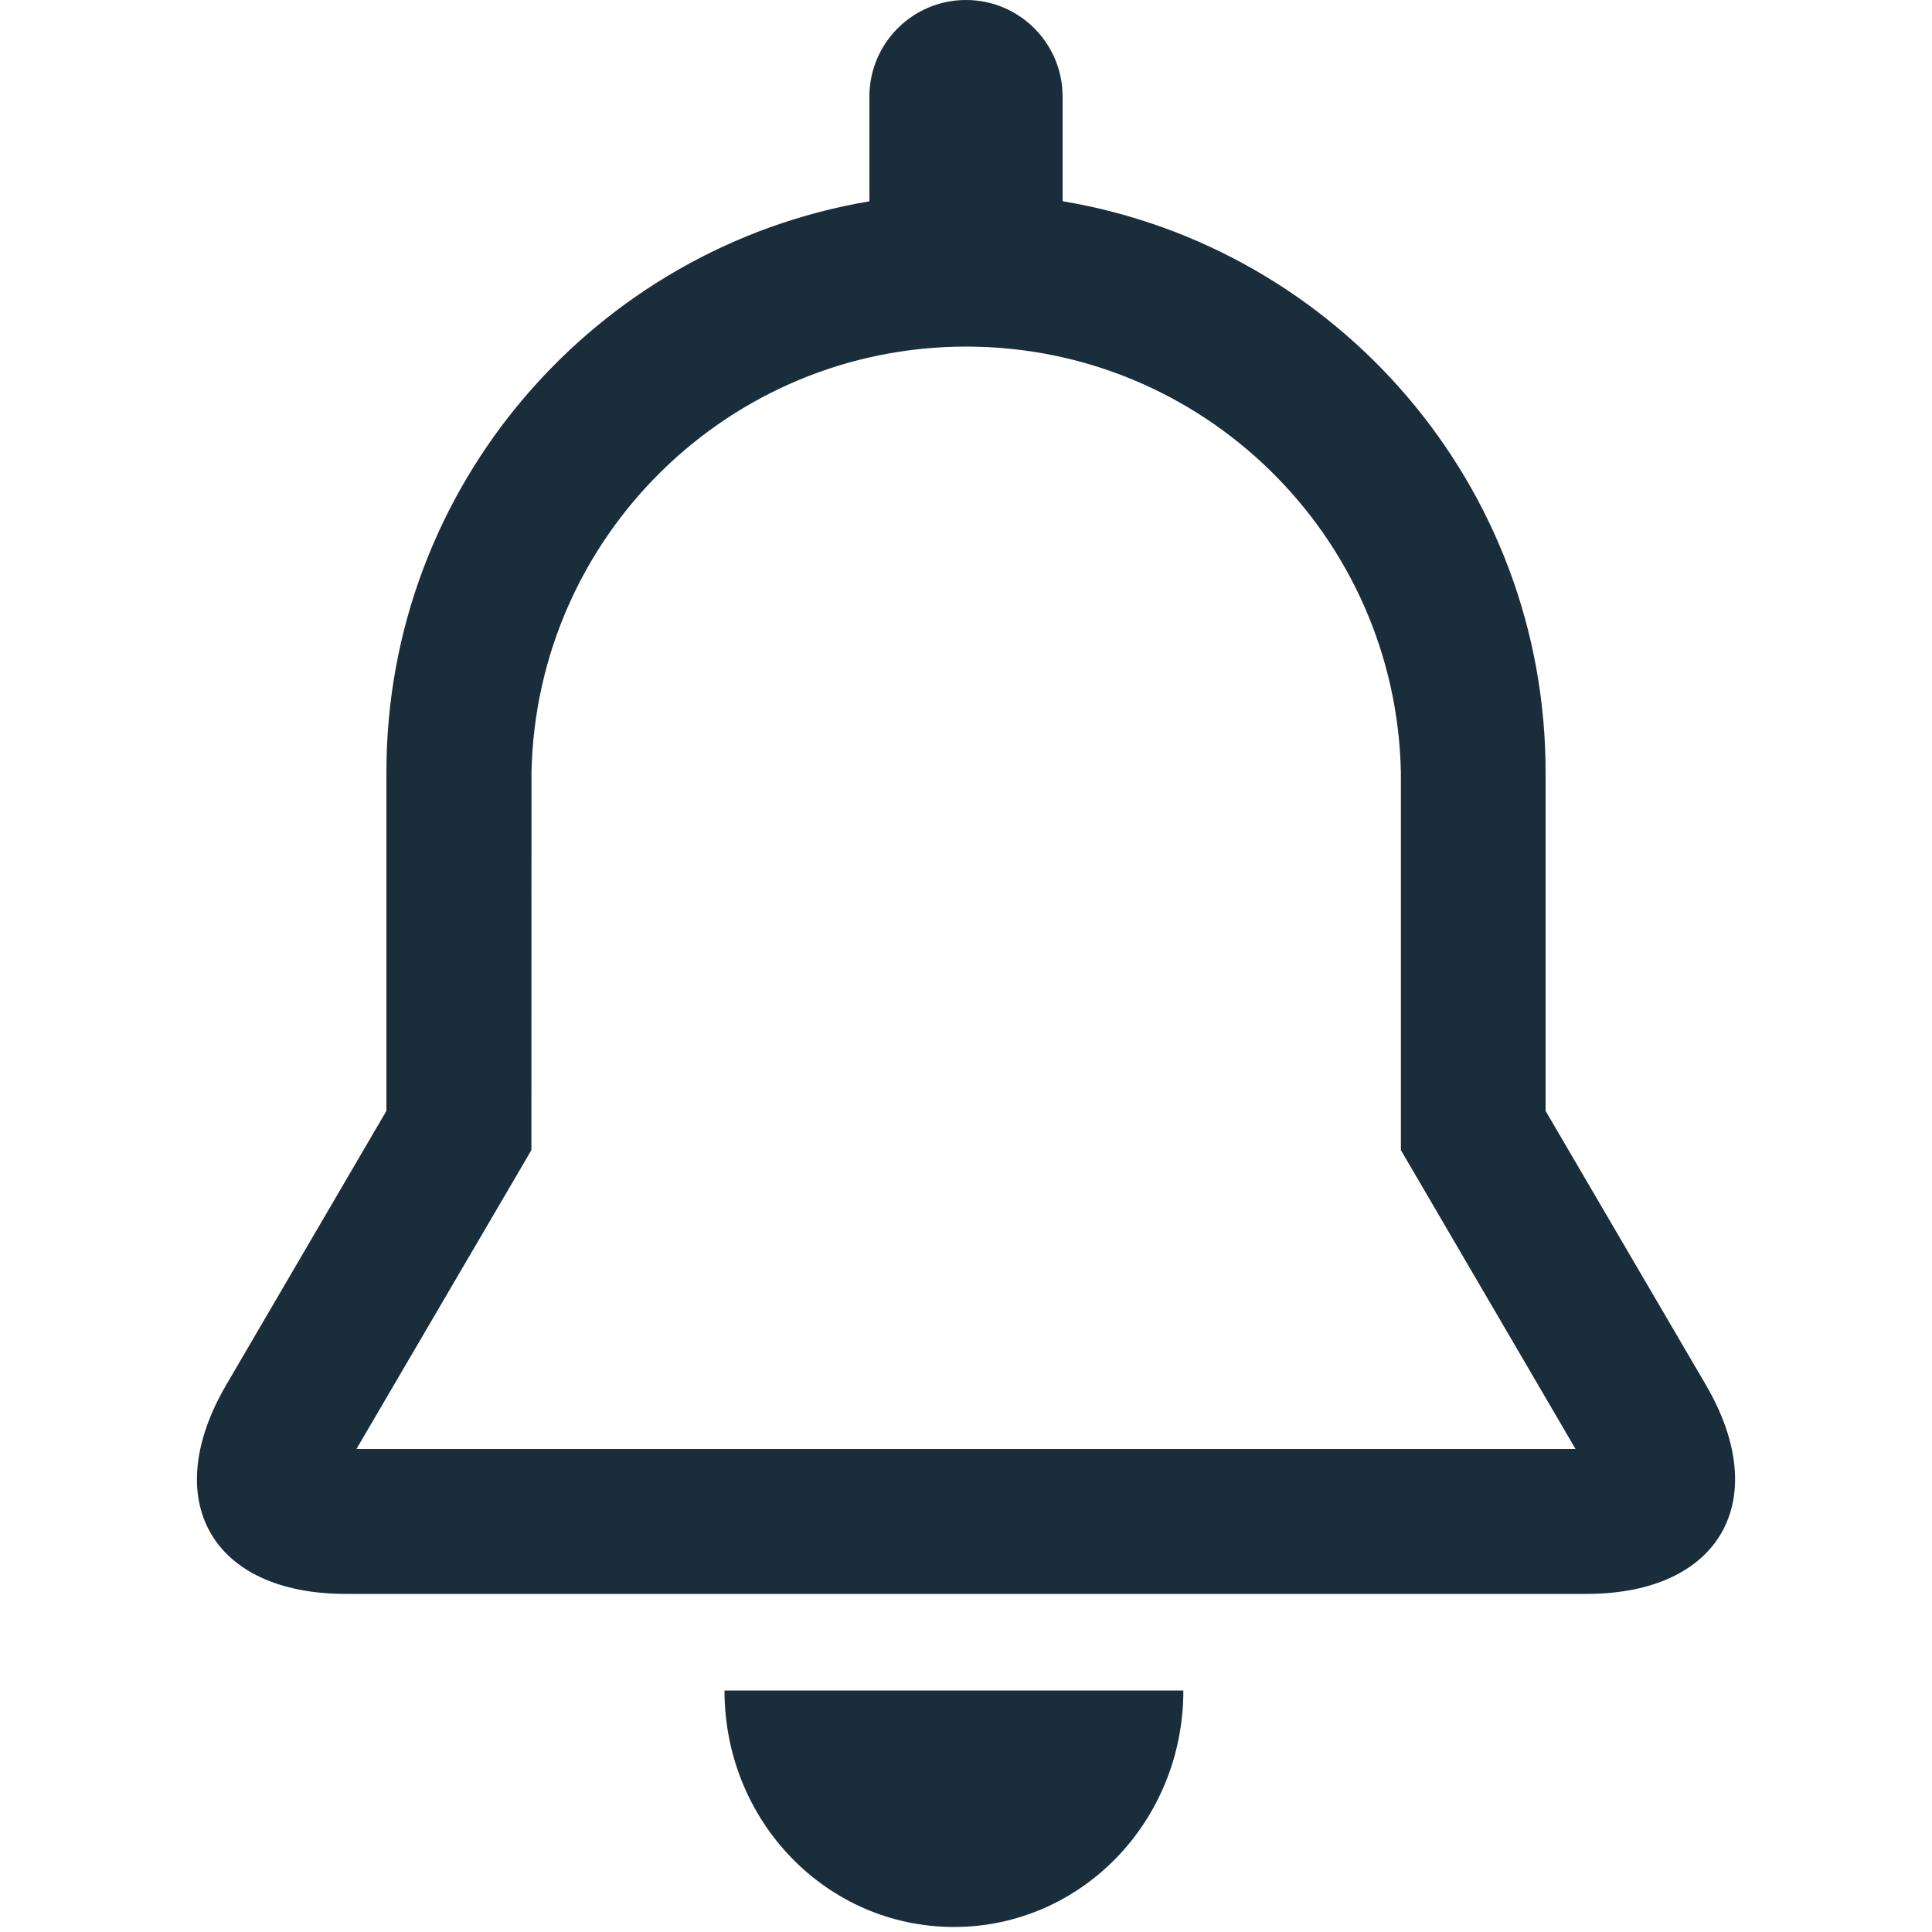
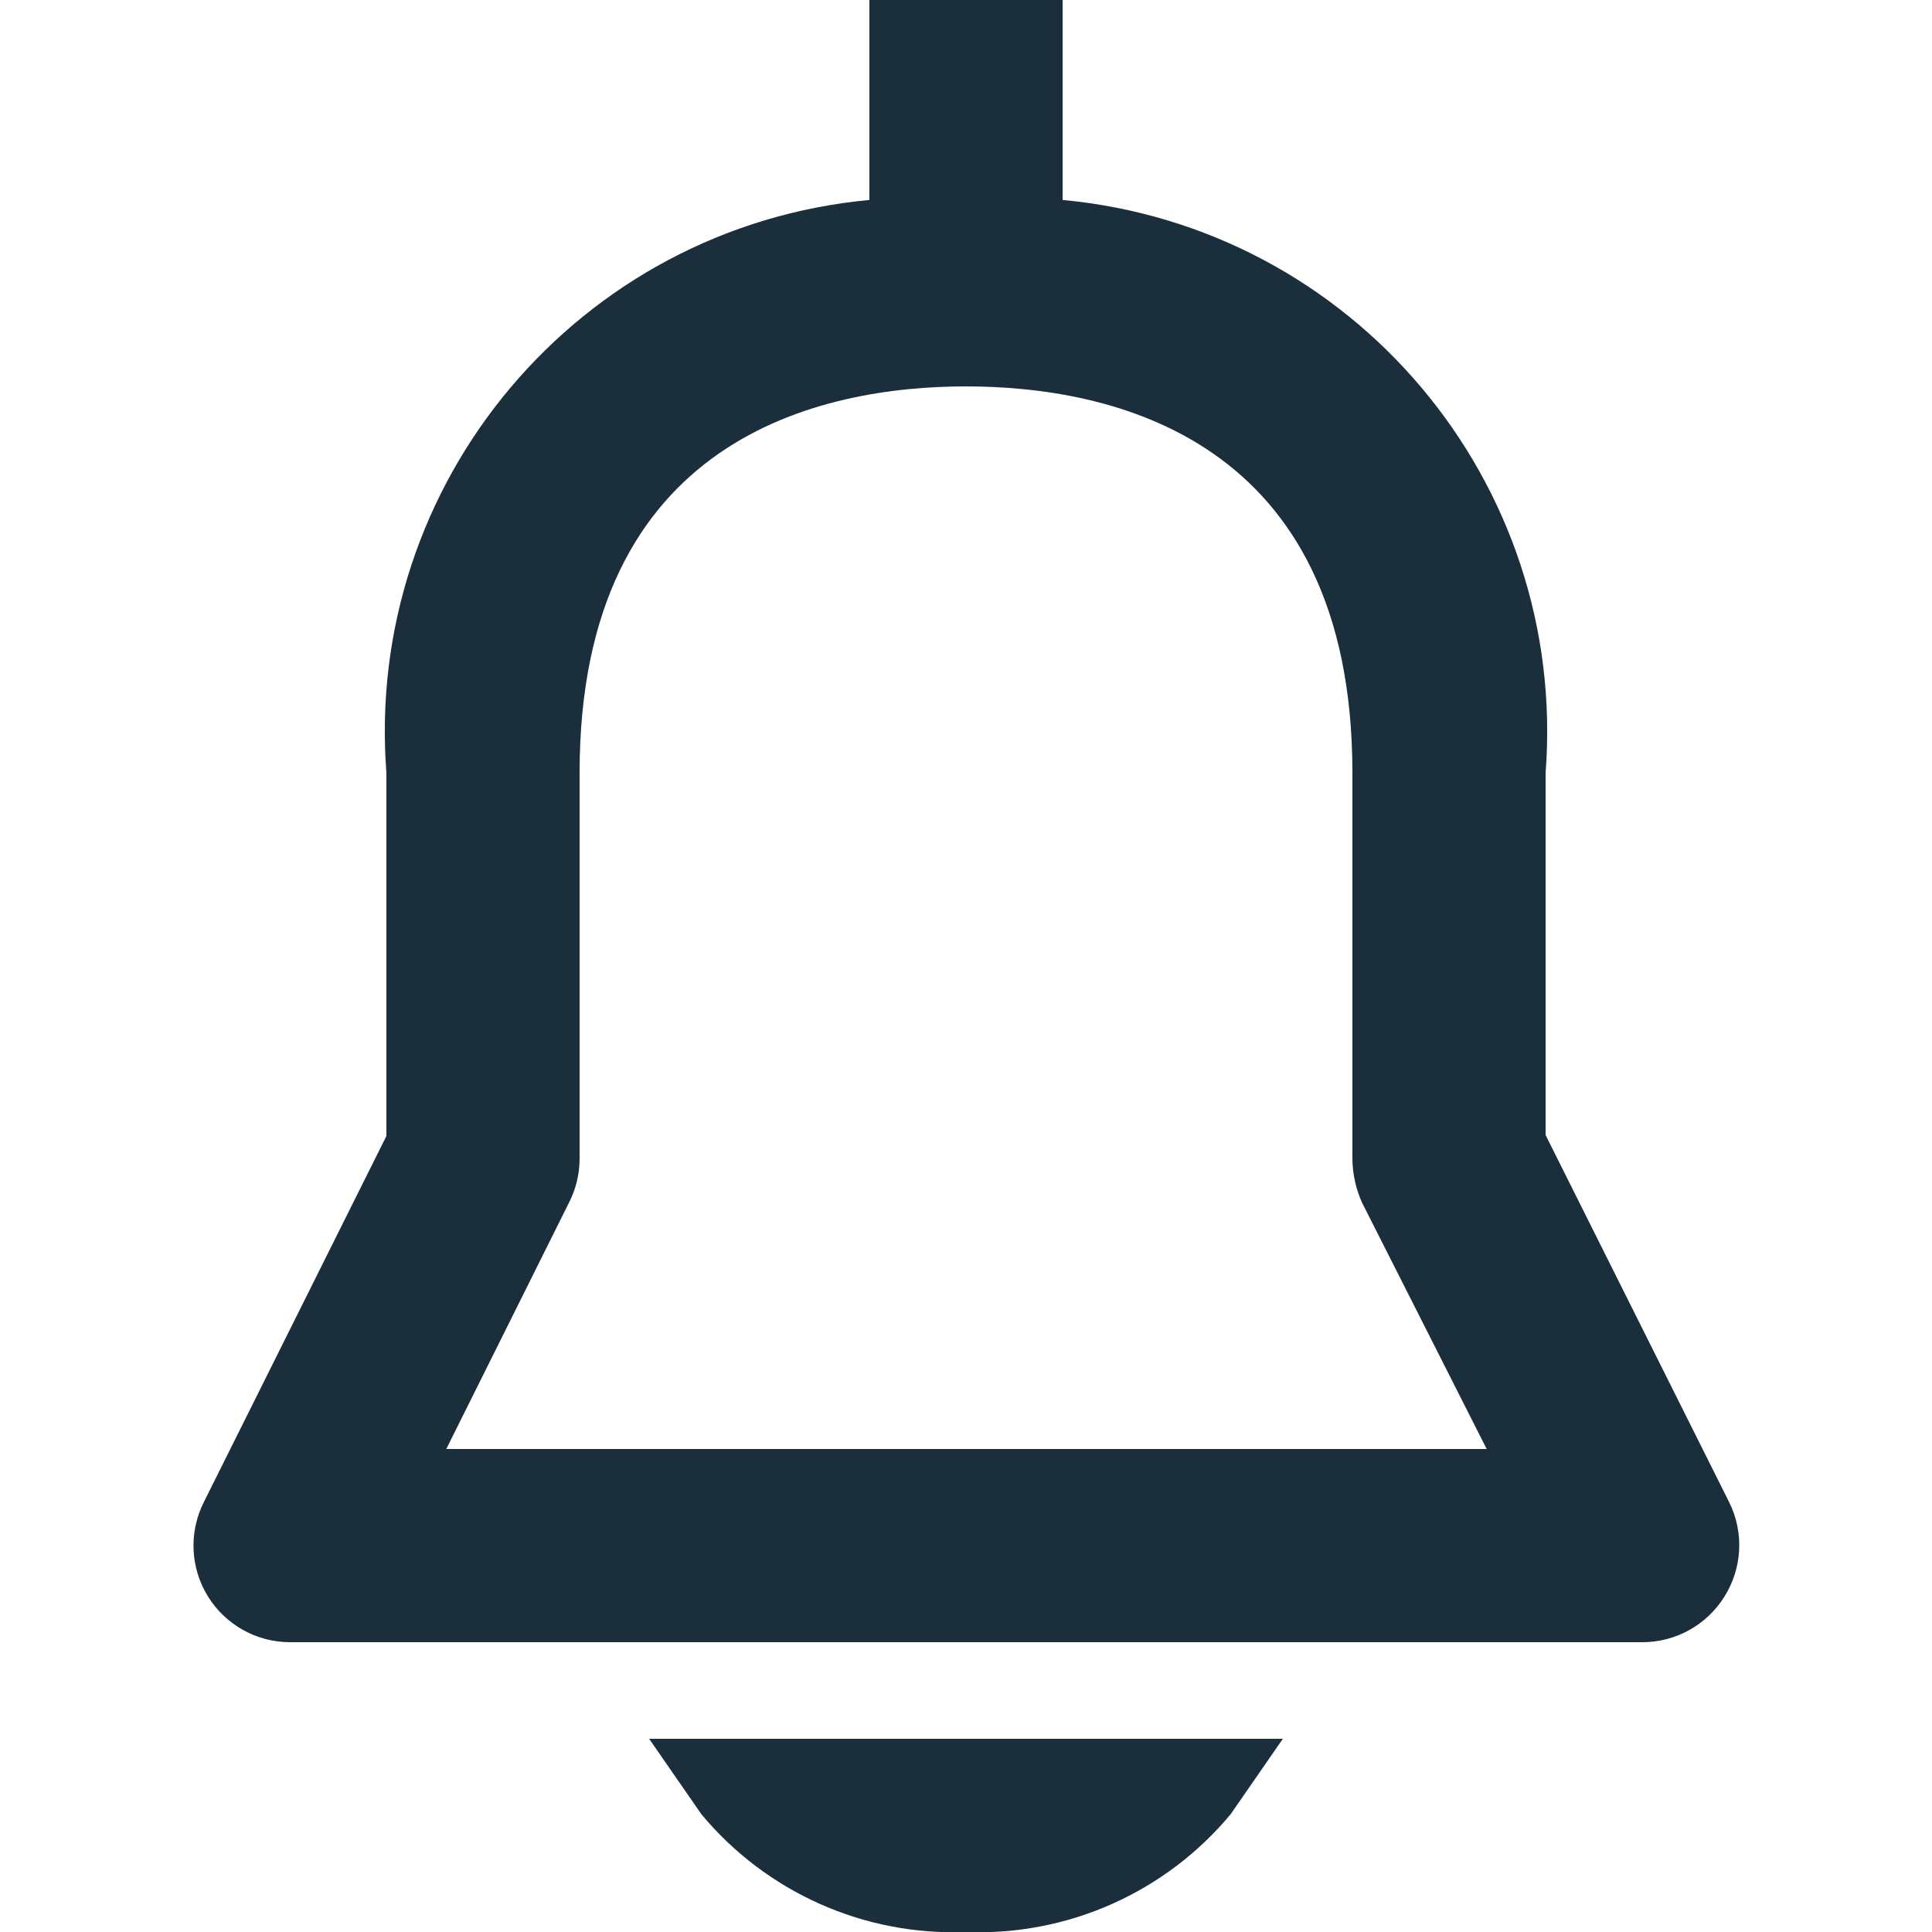
- <svg xmlns="http://www.w3.org/2000/svg" width="20" height="20" viewBox="0 0 20 20">
-   <path d="M9 2.083V1a1 1 0 1 1 2 0v1.083c2.838.475 5 2.939 5 5.91V11.5l1.659 2.836c.698 1.195.148 2.164-1.236 2.164H3.577c-1.38 0-1.936-.964-1.235-2.164L4 11.5V7.994c0-2.97 2.167-5.434 5-5.91zM3.691 15H16.31l-1.808-3.094V7.994a4.501 4.501 0 0 0-9 0l-.001 3.912L3.69 15zm6.184 4.948C8.563 19.948 7.5 18.86 7.5 17.5h4.75c0 1.361-1.063 2.448-2.375 2.448z" fill-rule="nonzero" fill="#1A2D3A" />
+ <svg xmlns="http://www.w3.org/2000/svg" data-name="Layer 1" viewBox="0 0 20 20">
+   <path d="M7.26 18.78A3.39 3.39 0 0 0 10 20a3.39 3.39 0 0 0 2.74-1.22l.54-.78H6.72zM17.9 15.55l-1.9-3.8V8a5.53 5.53 0 0 0-5-5.93V0H9v2.07A5.53 5.53 0 0 0 4 8v3.76l-1.89 3.79A1 1 0 0 0 3 17h14a1 1 0 0 0 .85-.47 1 1 0 0 0 .05-.98zM4.62 15l1.27-2.55A1 1 0 0 0 6 12V8c0-3.48 2.51-4 4-4s4 .52 4 4v4a1.14 1.14 0 0 0 .1.45L15.39 15z" fill="#1a2e3b" />
</svg>
